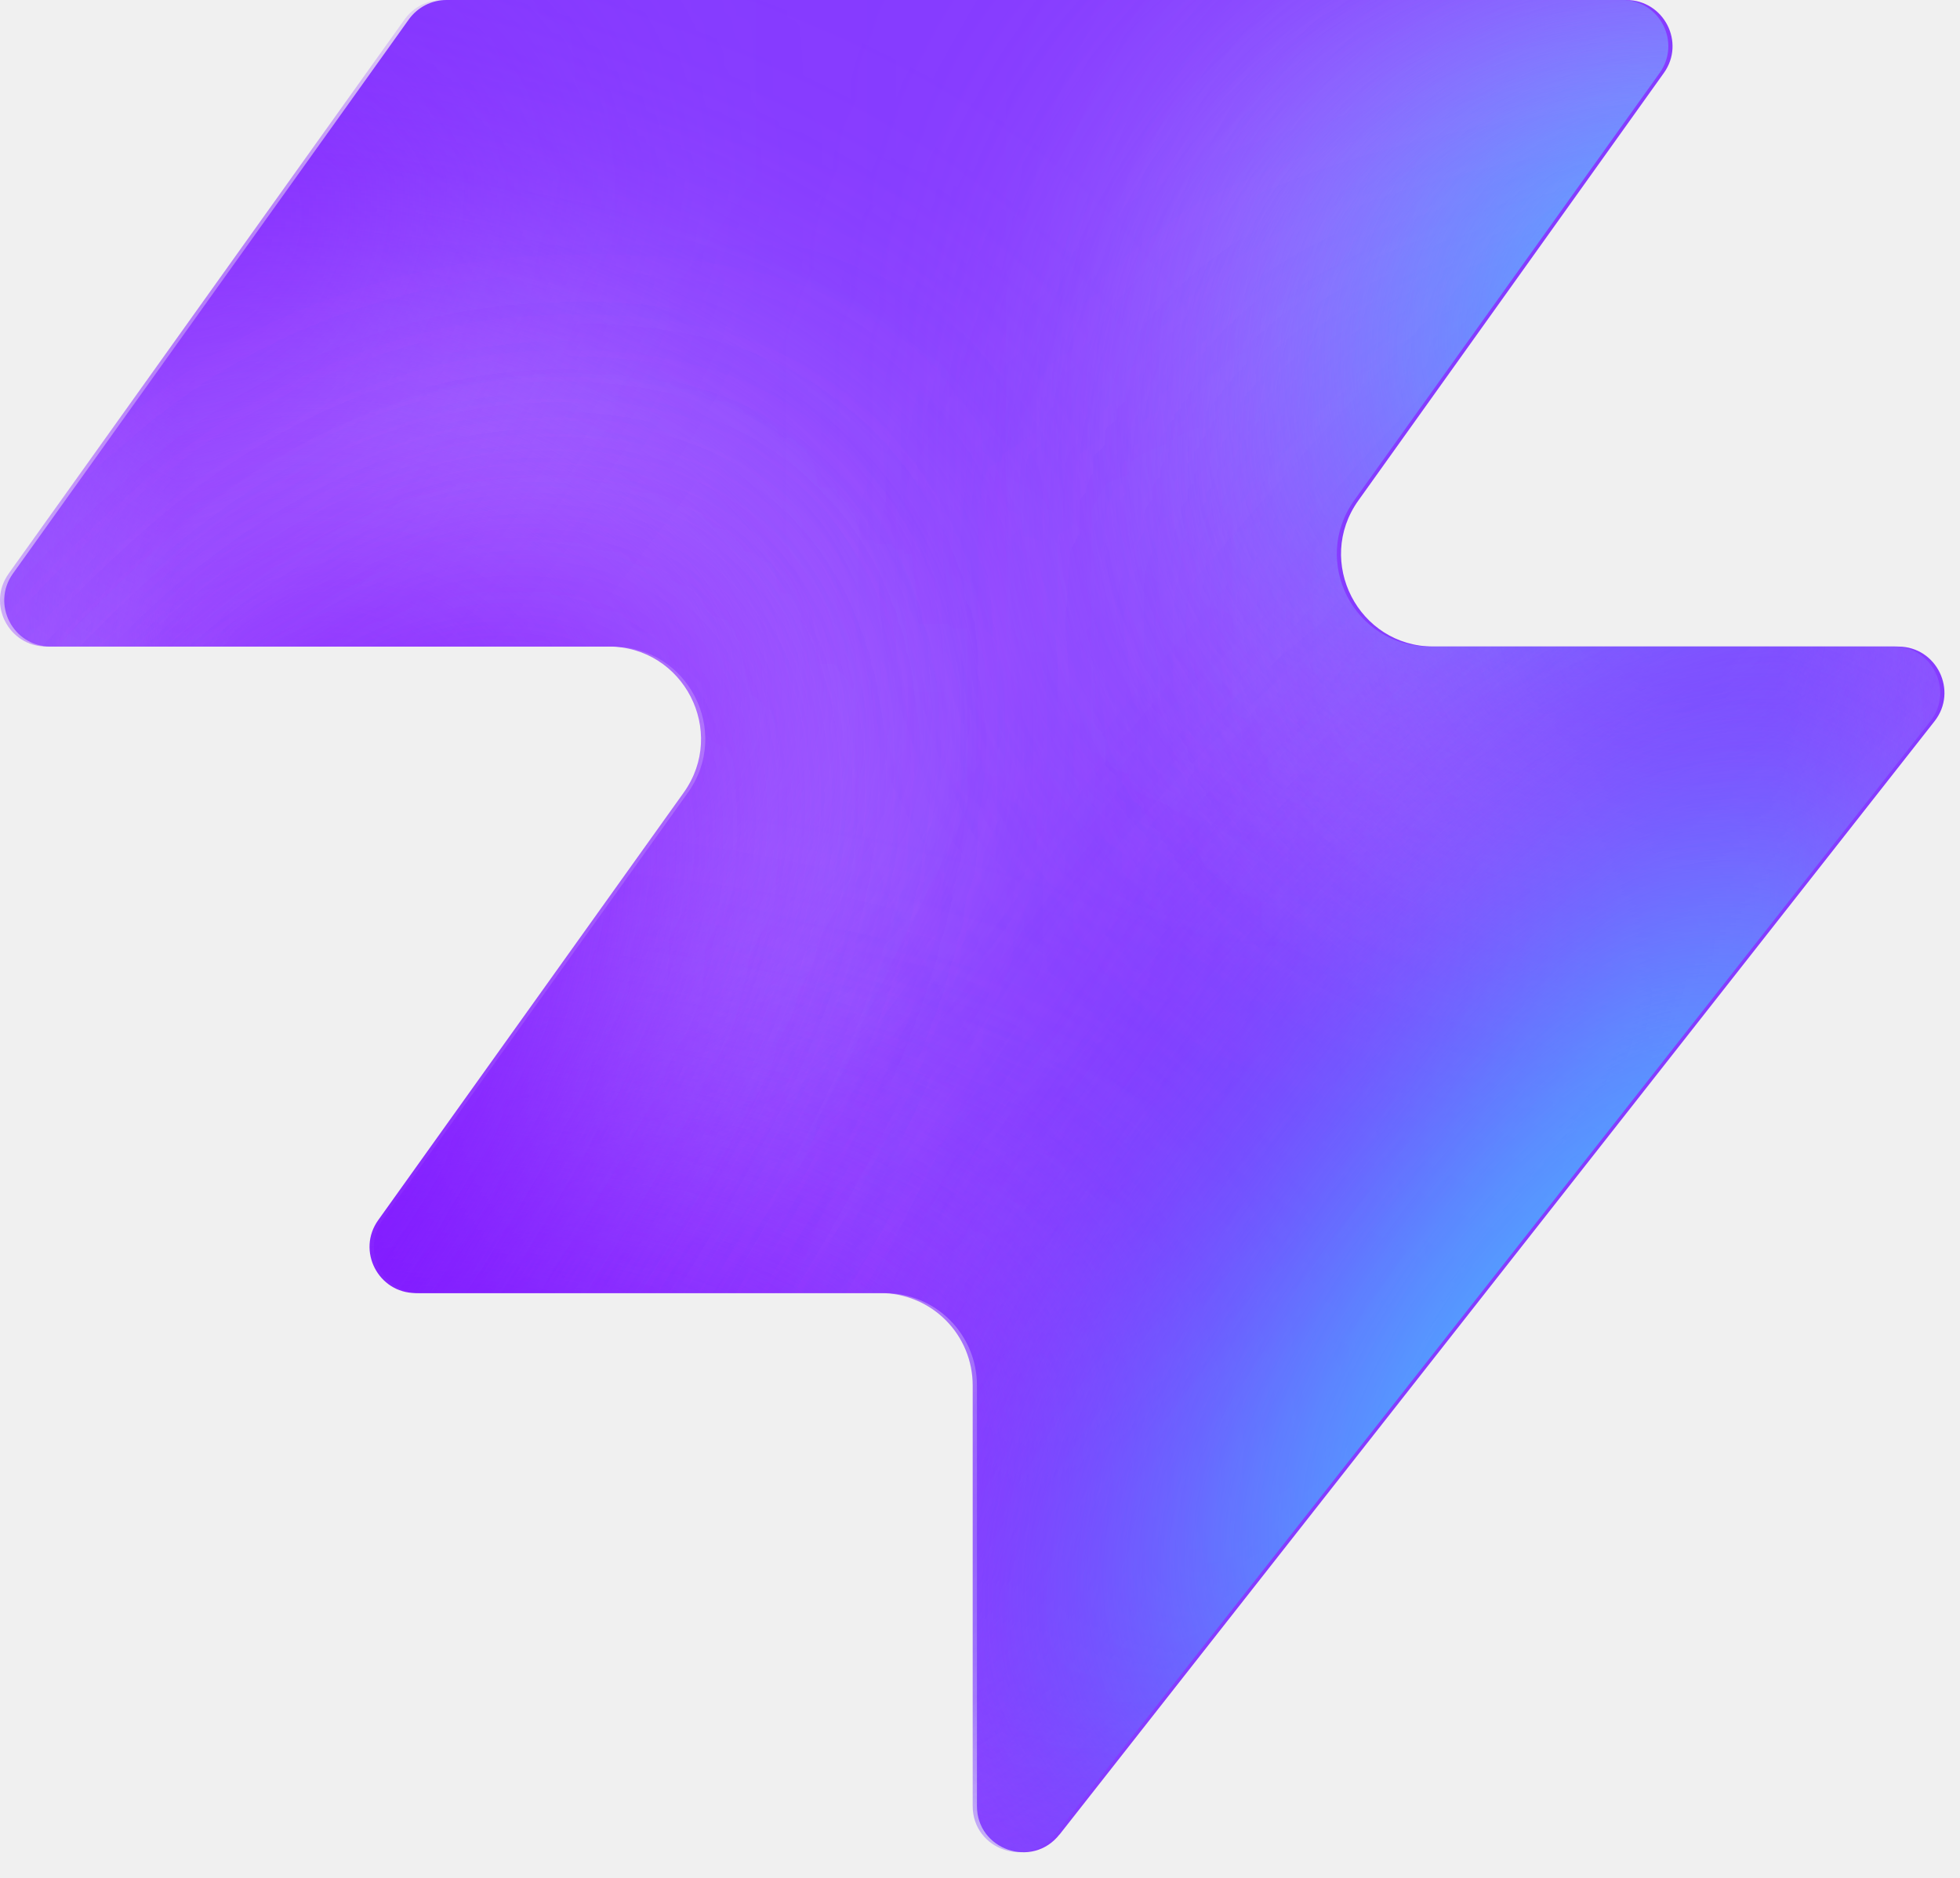
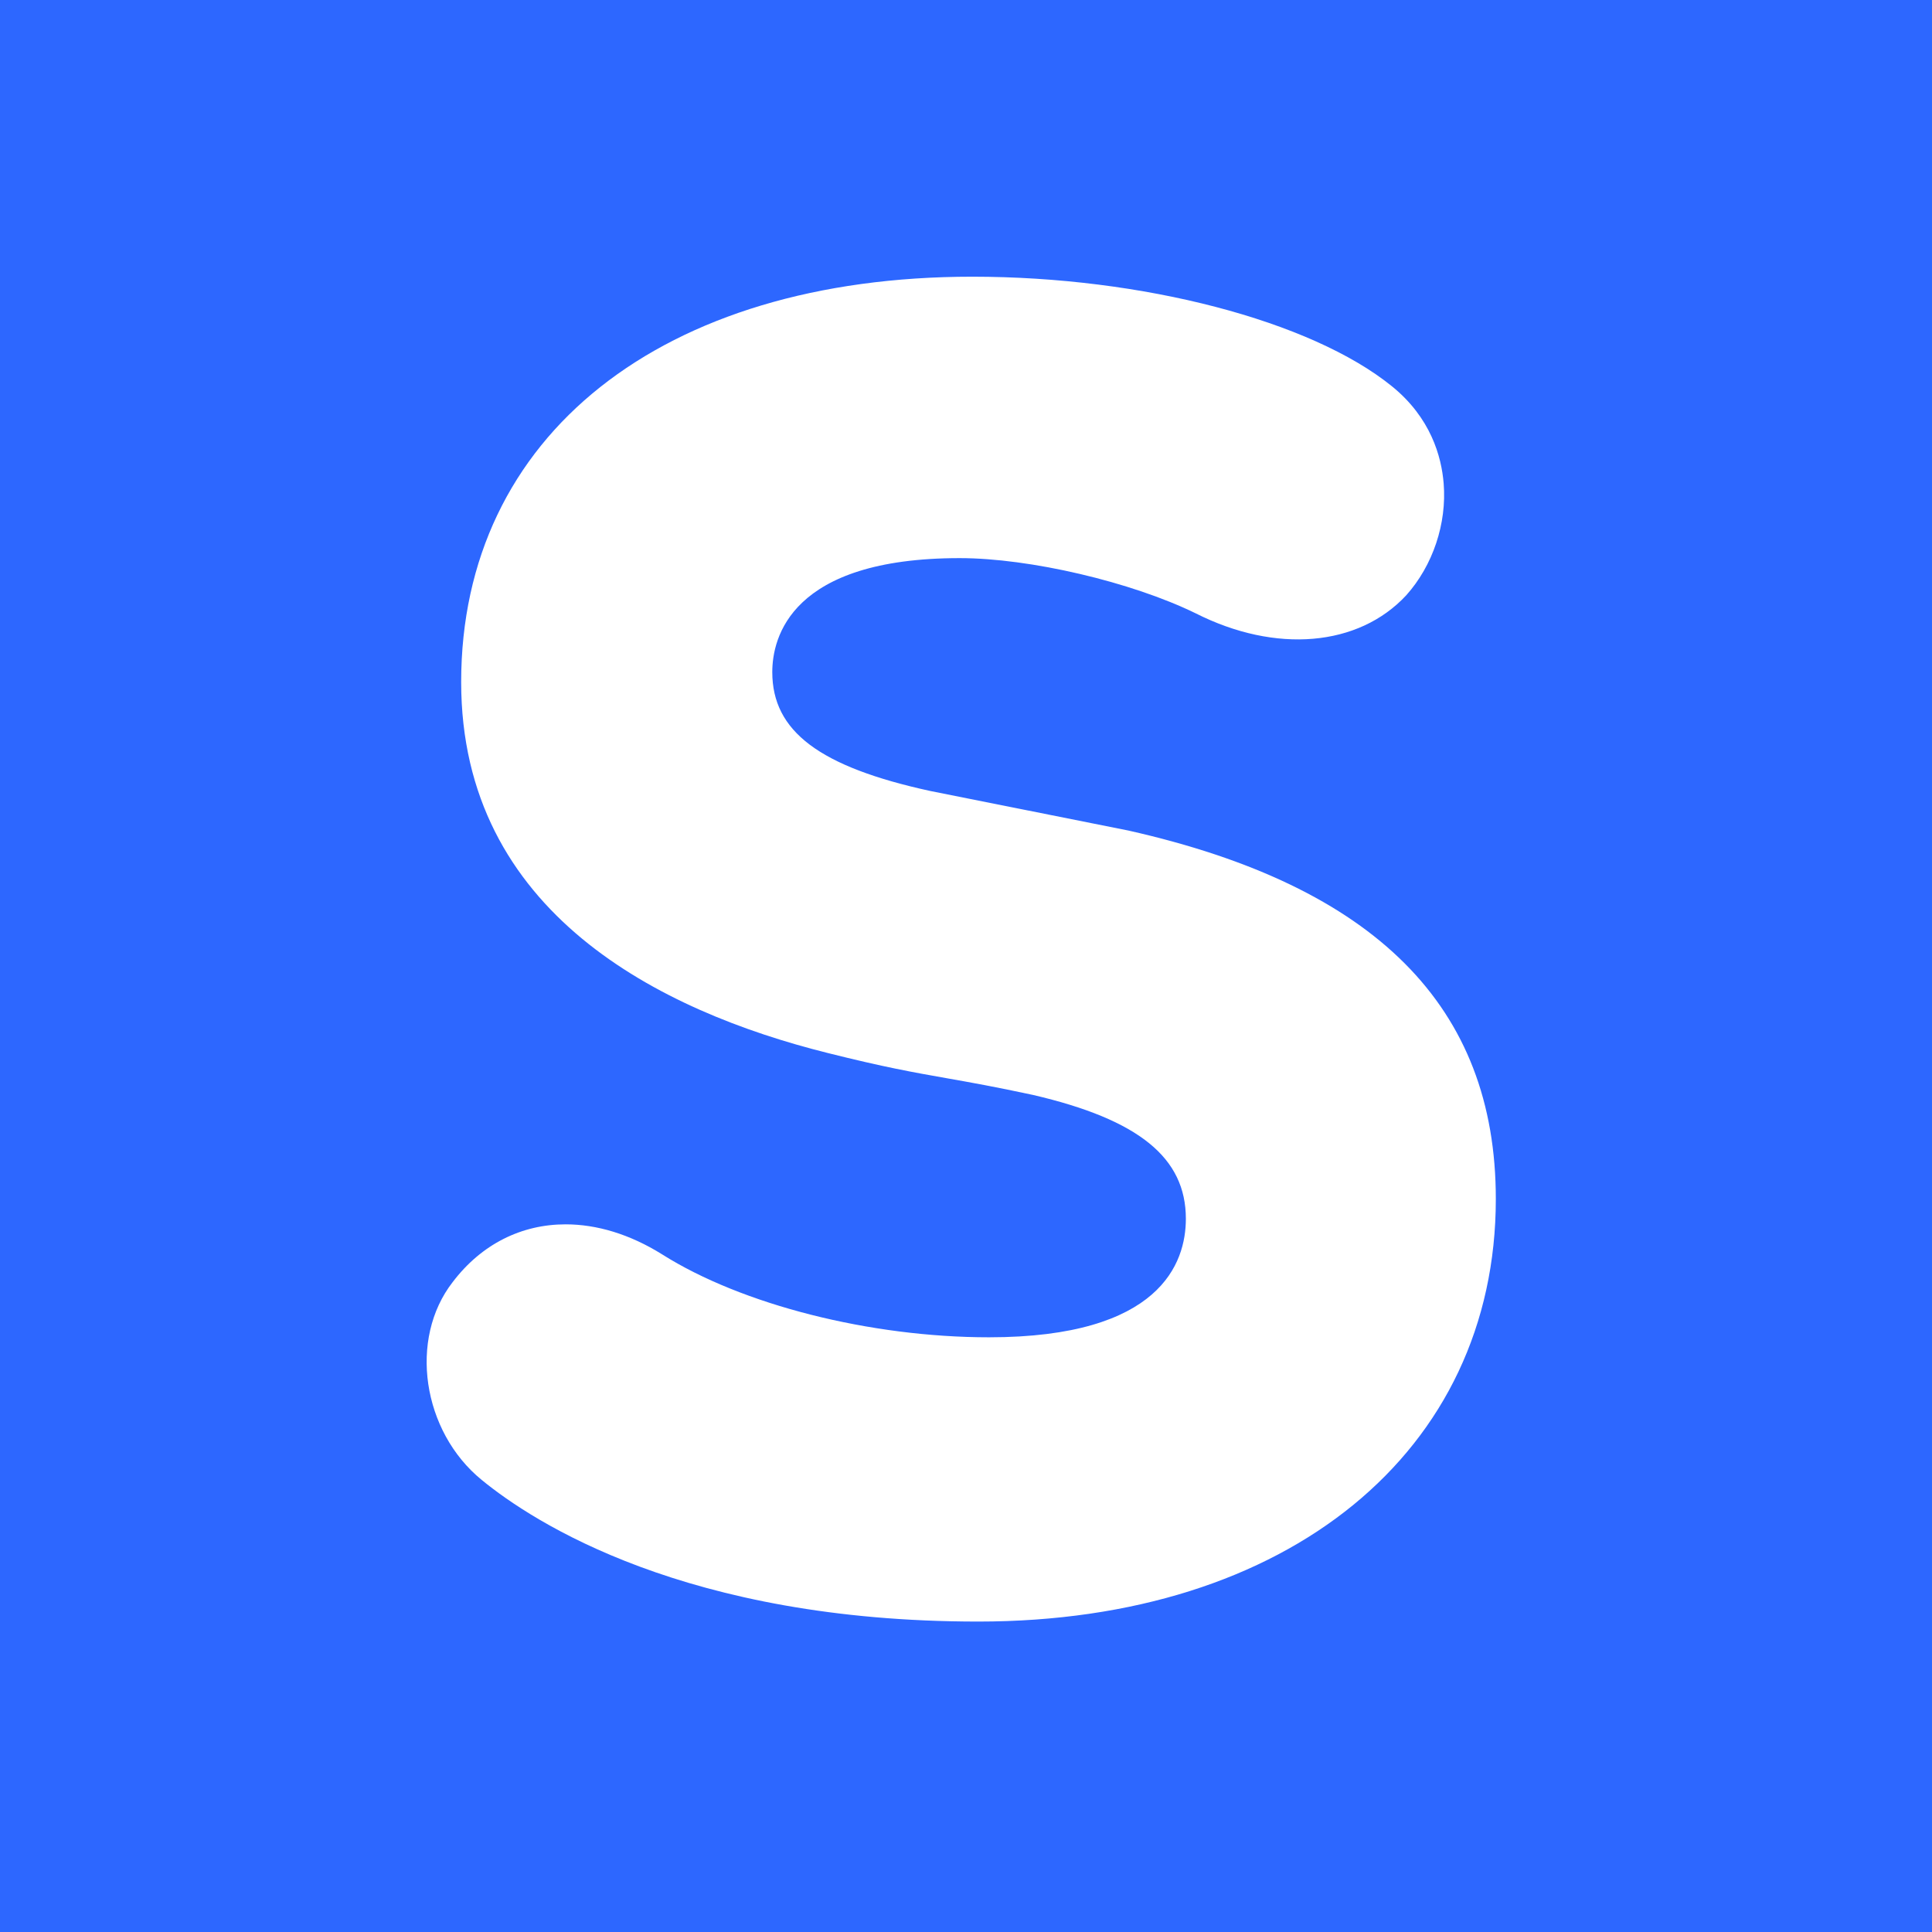
- <svg xmlns="http://www.w3.org/2000/svg" width="48" height="46" fill="none" viewBox="0 0 48 46">
-   <path fill="#863bff" d="M25.946 44.938c-.664.845-2.021.375-2.021-.698V33.937a2.26 2.26 0 0 0-2.262-2.262H10.287c-.92 0-1.456-1.04-.92-1.788l7.48-10.471c1.07-1.497 0-3.578-1.842-3.578H1.237c-.92 0-1.456-1.04-.92-1.788L10.013.474c.214-.297.556-.474.92-.474h28.894c.92 0 1.456 1.04.92 1.788l-7.48 10.471c-1.07 1.498 0 3.579 1.842 3.579h11.377c.943 0 1.473 1.088.89 1.83L25.947 44.94z" style="fill:#863bff;fill:color(display-p3 .525 .23 1);fill-opacity:1" />
-   <mask id="a" width="48" height="46" x="0" y="0" maskUnits="userSpaceOnUse" style="mask-type:alpha">
-     <path fill="#000" d="M25.842 44.938c-.664.844-2.021.375-2.021-.698V33.937a2.26 2.26 0 0 0-2.262-2.262H10.183c-.92 0-1.456-1.04-.92-1.788l7.48-10.471c1.07-1.498 0-3.579-1.842-3.579H1.133c-.92 0-1.456-1.04-.92-1.787L9.91.473c.214-.297.556-.474.92-.474h28.894c.92 0 1.456 1.04.92 1.788l-7.48 10.471c-1.07 1.498 0 3.578 1.842 3.578h11.377c.943 0 1.473 1.088.89 1.832L25.843 44.94z" style="fill:#000;fill-opacity:1" />
-   </mask>
-   <g mask="url(#a)">
-     <g filter="url(#b)">
-       <ellipse cx="5.508" cy="14.704" fill="#ede6ff" rx="5.508" ry="14.704" style="fill:#ede6ff;fill:color(display-p3 .927 .903 1);fill-opacity:1" transform="matrix(.00324 1 1 -.00324 -4.47 31.516)" />
-     </g>
-     <g filter="url(#c)">
-       <ellipse cx="10.399" cy="29.851" fill="#ede6ff" rx="10.399" ry="29.851" style="fill:#ede6ff;fill:color(display-p3 .927 .903 1);fill-opacity:1" transform="matrix(.00324 1 1 -.00324 -39.328 7.883)" />
-     </g>
-     <g filter="url(#d)">
-       <ellipse cx="5.508" cy="30.487" fill="#7e14ff" rx="5.508" ry="30.487" style="fill:#7e14ff;fill:color(display-p3 .492 .077 1);fill-opacity:1" transform="rotate(89.814 -25.913 -14.639)scale(1 -1)" />
-     </g>
-     <g filter="url(#e)">
-       <ellipse cx="5.508" cy="30.599" fill="#7e14ff" rx="5.508" ry="30.599" style="fill:#7e14ff;fill:color(display-p3 .492 .077 1);fill-opacity:1" transform="rotate(89.814 -32.644 -3.334)scale(1 -1)" />
-     </g>
-     <g filter="url(#f)">
-       <ellipse cx="5.508" cy="30.599" fill="#7e14ff" rx="5.508" ry="30.599" style="fill:#7e14ff;fill:color(display-p3 .492 .077 1);fill-opacity:1" transform="matrix(.00324 1 1 -.00324 -34.34 30.47)" />
-     </g>
-     <g filter="url(#g)">
-       <ellipse cx="14.072" cy="22.078" fill="#ede6ff" rx="14.072" ry="22.078" style="fill:#ede6ff;fill:color(display-p3 .927 .903 1);fill-opacity:1" transform="rotate(93.35 24.506 48.493)scale(-1 1)" />
-     </g>
-     <g filter="url(#h)">
-       <ellipse cx="3.47" cy="21.501" fill="#7e14ff" rx="3.47" ry="21.501" style="fill:#7e14ff;fill:color(display-p3 .492 .077 1);fill-opacity:1" transform="rotate(89.009 28.708 47.59)scale(-1 1)" />
-     </g>
-     <g filter="url(#i)">
-       <ellipse cx="3.47" cy="21.501" fill="#7e14ff" rx="3.47" ry="21.501" style="fill:#7e14ff;fill:color(display-p3 .492 .077 1);fill-opacity:1" transform="rotate(89.009 28.708 47.59)scale(-1 1)" />
-     </g>
-     <g filter="url(#j)">
-       <ellipse cx=".387" cy="8.972" fill="#7e14ff" rx="4.407" ry="29.108" style="fill:#7e14ff;fill:color(display-p3 .492 .077 1);fill-opacity:1" transform="rotate(39.51 .387 8.972)" />
-     </g>
-     <g filter="url(#k)">
-       <ellipse cx="47.523" cy="-6.092" fill="#7e14ff" rx="4.407" ry="29.108" style="fill:#7e14ff;fill:color(display-p3 .492 .077 1);fill-opacity:1" transform="rotate(37.892 47.523 -6.092)" />
-     </g>
-     <g filter="url(#l)">
-       <ellipse cx="41.412" cy="6.333" fill="#47bfff" rx="5.971" ry="9.665" style="fill:#47bfff;fill:color(display-p3 .28 .748 1);fill-opacity:1" transform="rotate(37.892 41.412 6.333)" />
-     </g>
-     <g filter="url(#m)">
-       <ellipse cx="-1.879" cy="38.332" fill="#7e14ff" rx="4.407" ry="29.108" style="fill:#7e14ff;fill:color(display-p3 .492 .077 1);fill-opacity:1" transform="rotate(37.892 -1.88 38.332)" />
-     </g>
-     <g filter="url(#n)">
-       <ellipse cx="-1.879" cy="38.332" fill="#7e14ff" rx="4.407" ry="29.108" style="fill:#7e14ff;fill:color(display-p3 .492 .077 1);fill-opacity:1" transform="rotate(37.892 -1.88 38.332)" />
-     </g>
-     <g filter="url(#o)">
-       <ellipse cx="35.651" cy="29.907" fill="#7e14ff" rx="4.407" ry="29.108" style="fill:#7e14ff;fill:color(display-p3 .492 .077 1);fill-opacity:1" transform="rotate(37.892 35.651 29.907)" />
-     </g>
-     <g filter="url(#p)">
-       <ellipse cx="38.418" cy="32.4" fill="#47bfff" rx="5.971" ry="15.297" style="fill:#47bfff;fill:color(display-p3 .28 .748 1);fill-opacity:1" transform="rotate(37.892 38.418 32.4)" />
-     </g>
-   </g>
-   <defs>
-     <filter id="b" width="60.045" height="41.654" x="-19.77" y="16.149" color-interpolation-filters="sRGB" filterUnits="userSpaceOnUse">
-       <feFlood flood-opacity="0" result="BackgroundImageFix" />
-       <feBlend in="SourceGraphic" in2="BackgroundImageFix" result="shape" />
-       <feGaussianBlur result="effect1_foregroundBlur_2002_17158" stdDeviation="7.659" />
-     </filter>
-     <filter id="c" width="90.34" height="51.437" x="-54.613" y="-7.533" color-interpolation-filters="sRGB" filterUnits="userSpaceOnUse">
-       <feFlood flood-opacity="0" result="BackgroundImageFix" />
-       <feBlend in="SourceGraphic" in2="BackgroundImageFix" result="shape" />
-       <feGaussianBlur result="effect1_foregroundBlur_2002_17158" stdDeviation="7.659" />
-     </filter>
-     <filter id="d" width="79.355" height="29.4" x="-49.64" y="2.03" color-interpolation-filters="sRGB" filterUnits="userSpaceOnUse">
-       <feFlood flood-opacity="0" result="BackgroundImageFix" />
-       <feBlend in="SourceGraphic" in2="BackgroundImageFix" result="shape" />
-       <feGaussianBlur result="effect1_foregroundBlur_2002_17158" stdDeviation="4.596" />
-     </filter>
-     <filter id="e" width="79.579" height="29.4" x="-45.045" y="20.029" color-interpolation-filters="sRGB" filterUnits="userSpaceOnUse">
-       <feFlood flood-opacity="0" result="BackgroundImageFix" />
-       <feBlend in="SourceGraphic" in2="BackgroundImageFix" result="shape" />
-       <feGaussianBlur result="effect1_foregroundBlur_2002_17158" stdDeviation="4.596" />
-     </filter>
-     <filter id="f" width="79.579" height="29.4" x="-43.513" y="21.178" color-interpolation-filters="sRGB" filterUnits="userSpaceOnUse">
-       <feFlood flood-opacity="0" result="BackgroundImageFix" />
-       <feBlend in="SourceGraphic" in2="BackgroundImageFix" result="shape" />
-       <feGaussianBlur result="effect1_foregroundBlur_2002_17158" stdDeviation="4.596" />
-     </filter>
-     <filter id="g" width="74.749" height="58.852" x="15.756" y="-17.901" color-interpolation-filters="sRGB" filterUnits="userSpaceOnUse">
-       <feFlood flood-opacity="0" result="BackgroundImageFix" />
-       <feBlend in="SourceGraphic" in2="BackgroundImageFix" result="shape" />
-       <feGaussianBlur result="effect1_foregroundBlur_2002_17158" stdDeviation="7.659" />
-     </filter>
-     <filter id="h" width="61.377" height="25.362" x="23.548" y="2.284" color-interpolation-filters="sRGB" filterUnits="userSpaceOnUse">
-       <feFlood flood-opacity="0" result="BackgroundImageFix" />
-       <feBlend in="SourceGraphic" in2="BackgroundImageFix" result="shape" />
-       <feGaussianBlur result="effect1_foregroundBlur_2002_17158" stdDeviation="4.596" />
-     </filter>
-     <filter id="i" width="61.377" height="25.362" x="23.548" y="2.284" color-interpolation-filters="sRGB" filterUnits="userSpaceOnUse">
-       <feFlood flood-opacity="0" result="BackgroundImageFix" />
-       <feBlend in="SourceGraphic" in2="BackgroundImageFix" result="shape" />
-       <feGaussianBlur result="effect1_foregroundBlur_2002_17158" stdDeviation="4.596" />
-     </filter>
-     <filter id="j" width="56.045" height="63.649" x="-27.636" y="-22.853" color-interpolation-filters="sRGB" filterUnits="userSpaceOnUse">
-       <feFlood flood-opacity="0" result="BackgroundImageFix" />
-       <feBlend in="SourceGraphic" in2="BackgroundImageFix" result="shape" />
-       <feGaussianBlur result="effect1_foregroundBlur_2002_17158" stdDeviation="4.596" />
-     </filter>
-     <filter id="k" width="54.814" height="64.646" x="20.116" y="-38.415" color-interpolation-filters="sRGB" filterUnits="userSpaceOnUse">
-       <feFlood flood-opacity="0" result="BackgroundImageFix" />
-       <feBlend in="SourceGraphic" in2="BackgroundImageFix" result="shape" />
-       <feGaussianBlur result="effect1_foregroundBlur_2002_17158" stdDeviation="4.596" />
-     </filter>
-     <filter id="l" width="33.541" height="35.313" x="24.641" y="-11.323" color-interpolation-filters="sRGB" filterUnits="userSpaceOnUse">
-       <feFlood flood-opacity="0" result="BackgroundImageFix" />
-       <feBlend in="SourceGraphic" in2="BackgroundImageFix" result="shape" />
-       <feGaussianBlur result="effect1_foregroundBlur_2002_17158" stdDeviation="4.596" />
-     </filter>
-     <filter id="m" width="54.814" height="64.646" x="-29.286" y="6.009" color-interpolation-filters="sRGB" filterUnits="userSpaceOnUse">
-       <feFlood flood-opacity="0" result="BackgroundImageFix" />
-       <feBlend in="SourceGraphic" in2="BackgroundImageFix" result="shape" />
-       <feGaussianBlur result="effect1_foregroundBlur_2002_17158" stdDeviation="4.596" />
-     </filter>
-     <filter id="n" width="54.814" height="64.646" x="-29.286" y="6.009" color-interpolation-filters="sRGB" filterUnits="userSpaceOnUse">
-       <feFlood flood-opacity="0" result="BackgroundImageFix" />
-       <feBlend in="SourceGraphic" in2="BackgroundImageFix" result="shape" />
-       <feGaussianBlur result="effect1_foregroundBlur_2002_17158" stdDeviation="4.596" />
-     </filter>
-     <filter id="o" width="54.814" height="64.646" x="8.244" y="-2.416" color-interpolation-filters="sRGB" filterUnits="userSpaceOnUse">
-       <feFlood flood-opacity="0" result="BackgroundImageFix" />
-       <feBlend in="SourceGraphic" in2="BackgroundImageFix" result="shape" />
-       <feGaussianBlur result="effect1_foregroundBlur_2002_17158" stdDeviation="4.596" />
-     </filter>
-     <filter id="p" width="39.409" height="43.623" x="18.713" y="10.588" color-interpolation-filters="sRGB" filterUnits="userSpaceOnUse">
-       <feFlood flood-opacity="0" result="BackgroundImageFix" />
-       <feBlend in="SourceGraphic" in2="BackgroundImageFix" result="shape" />
-       <feGaussianBlur result="effect1_foregroundBlur_2002_17158" stdDeviation="4.596" />
-     </filter>
-   </defs>
+ <svg xmlns="http://www.w3.org/2000/svg" width="48" height="48" fill="none" viewBox="0 0 48 48">
+   <rect width="48" height="48" fill="#2D67FF" />
+   <path fill="#fff" fill-rule="evenodd" d="M10.896 20.959L7.821 20.345C6.1 19.97 5.367 19.418 5.367 18.499C5.367 17.967 5.651 16.729 8.277 16.729C9.366 16.729 10.941 17.098 11.941 17.586C13.186 18.215 14.47 18.104 15.211 17.306C15.625 16.843 15.843 16.192 15.792 15.568C15.758 15.149 15.59 14.547 14.988 14.06C13.732 13.042 11.115 12.359 8.473 12.359C3.652 12.359 0.536 14.829 0.536 18.653C0.536 22.237 3.63 23.764 6.226 24.413C7.115 24.636 7.56 24.714 8.075 24.805C8.444 24.87 8.826 24.938 9.417 25.065C11.059 25.447 11.789 26.04 11.789 26.987C11.789 27.675 11.393 28.828 8.732 28.828C6.889 28.828 4.896 28.323 3.656 27.54C3.155 27.227 2.642 27.074 2.158 27.074C1.476 27.074 0.854 27.378 0.404 27.971C-0.282 28.853 -0.07 30.288 0.855 31.043C1.662 31.704 4.03 33.242 8.566 33.242C13.372 33.242 16.602 30.605 16.602 26.68C16.602 23.694 14.735 21.823 10.896 20.959Z" clip-rule="evenodd" transform="matrix(1.6 0 0 1.6 10.6 -12.9)" />
</svg>
